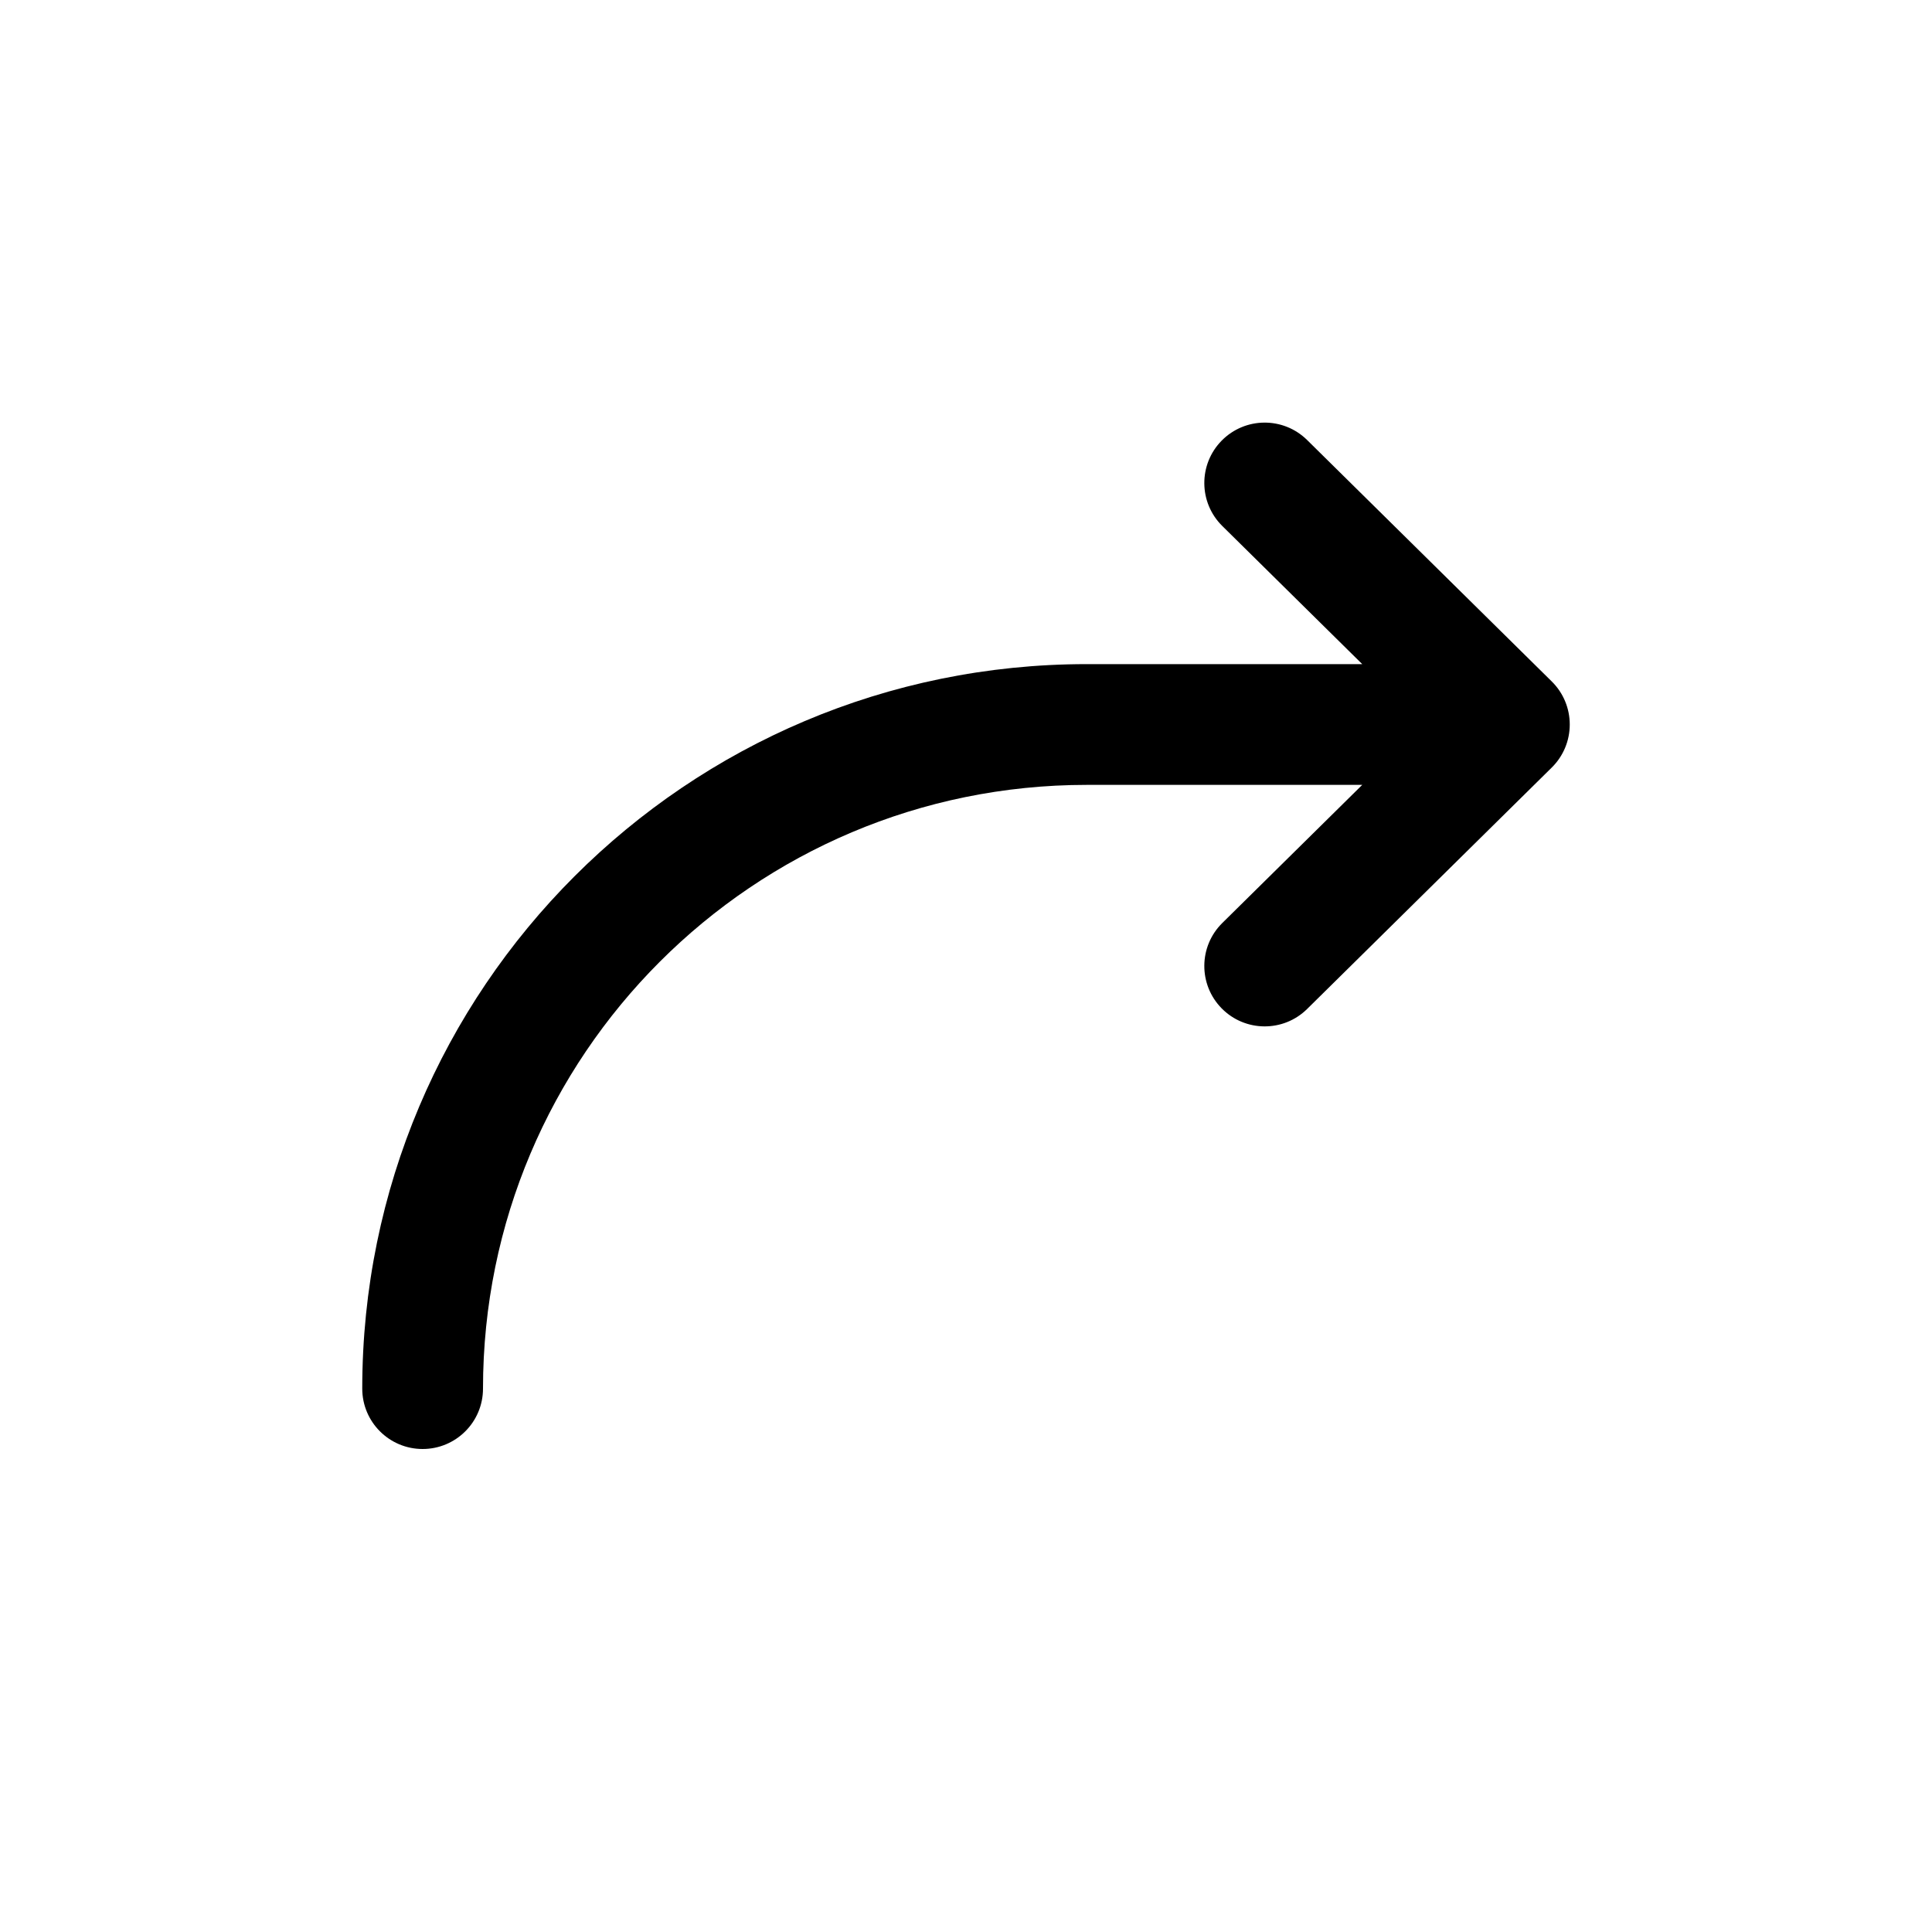
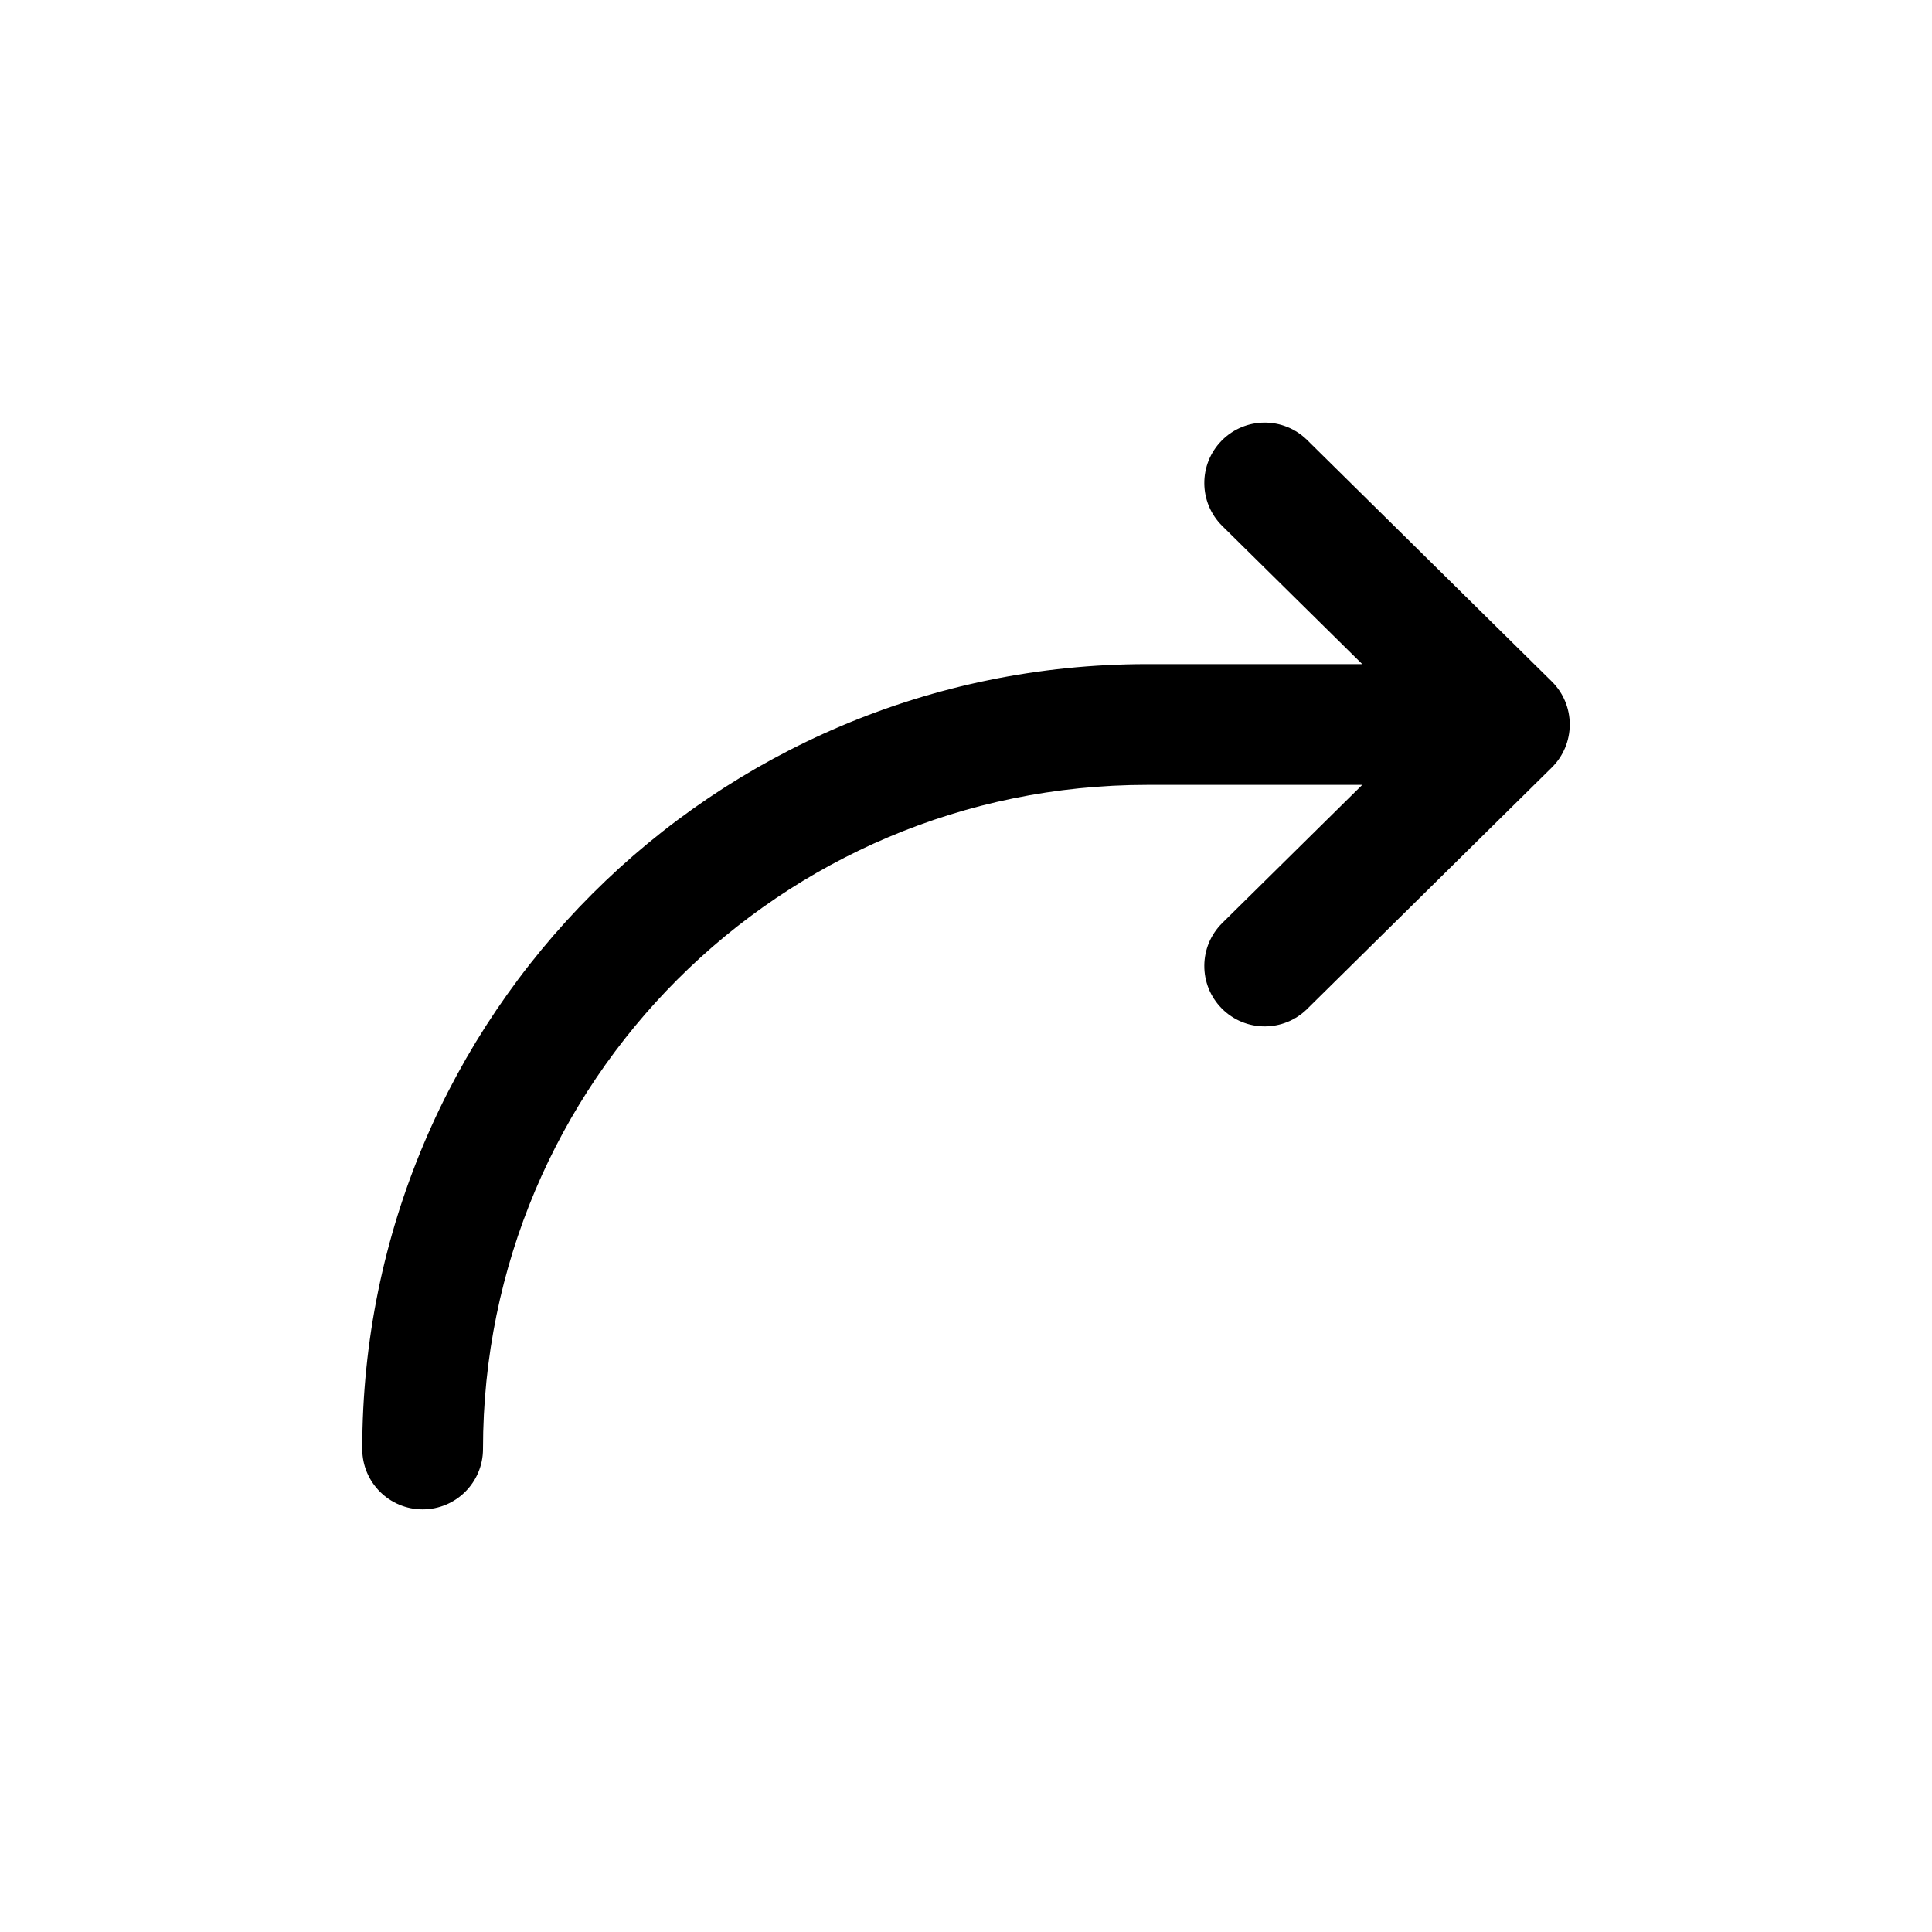
<svg xmlns="http://www.w3.org/2000/svg" width="32" height="32" fill="none">
-   <path d="M26 12a1 1 0 0 0-.297-.712l-4.053-4a1 1 0 0 0-1.405 1.424L22.563 11H18c-6.627 0-12 5.373-12 12a1 1 0 1 0 2 0c0-5.523 4.477-10 10-10h4.563l-2.318 2.288a1 1 0 1 0 1.405 1.424l4.053-4A1 1 0 0 0 26 12Z" fill="#000" />
+   <path fill-rule="evenodd" clip-rule="evenodd" d="M26 12a1 1 0 0 0-.297-.712l-4.053-4a1 1 0 0 0-1.405 1.424L22.563 11H19c-7.18 0-13 5.82-13 13a1 1 0 1 0 2 0c0-6.075 4.925-11 11-11h3.563l-2.318 2.288a1 1 0 1 0 1.405 1.424l4.053-4A1 1 0 0 0 26 12Z" fill="#000" />
</svg>
